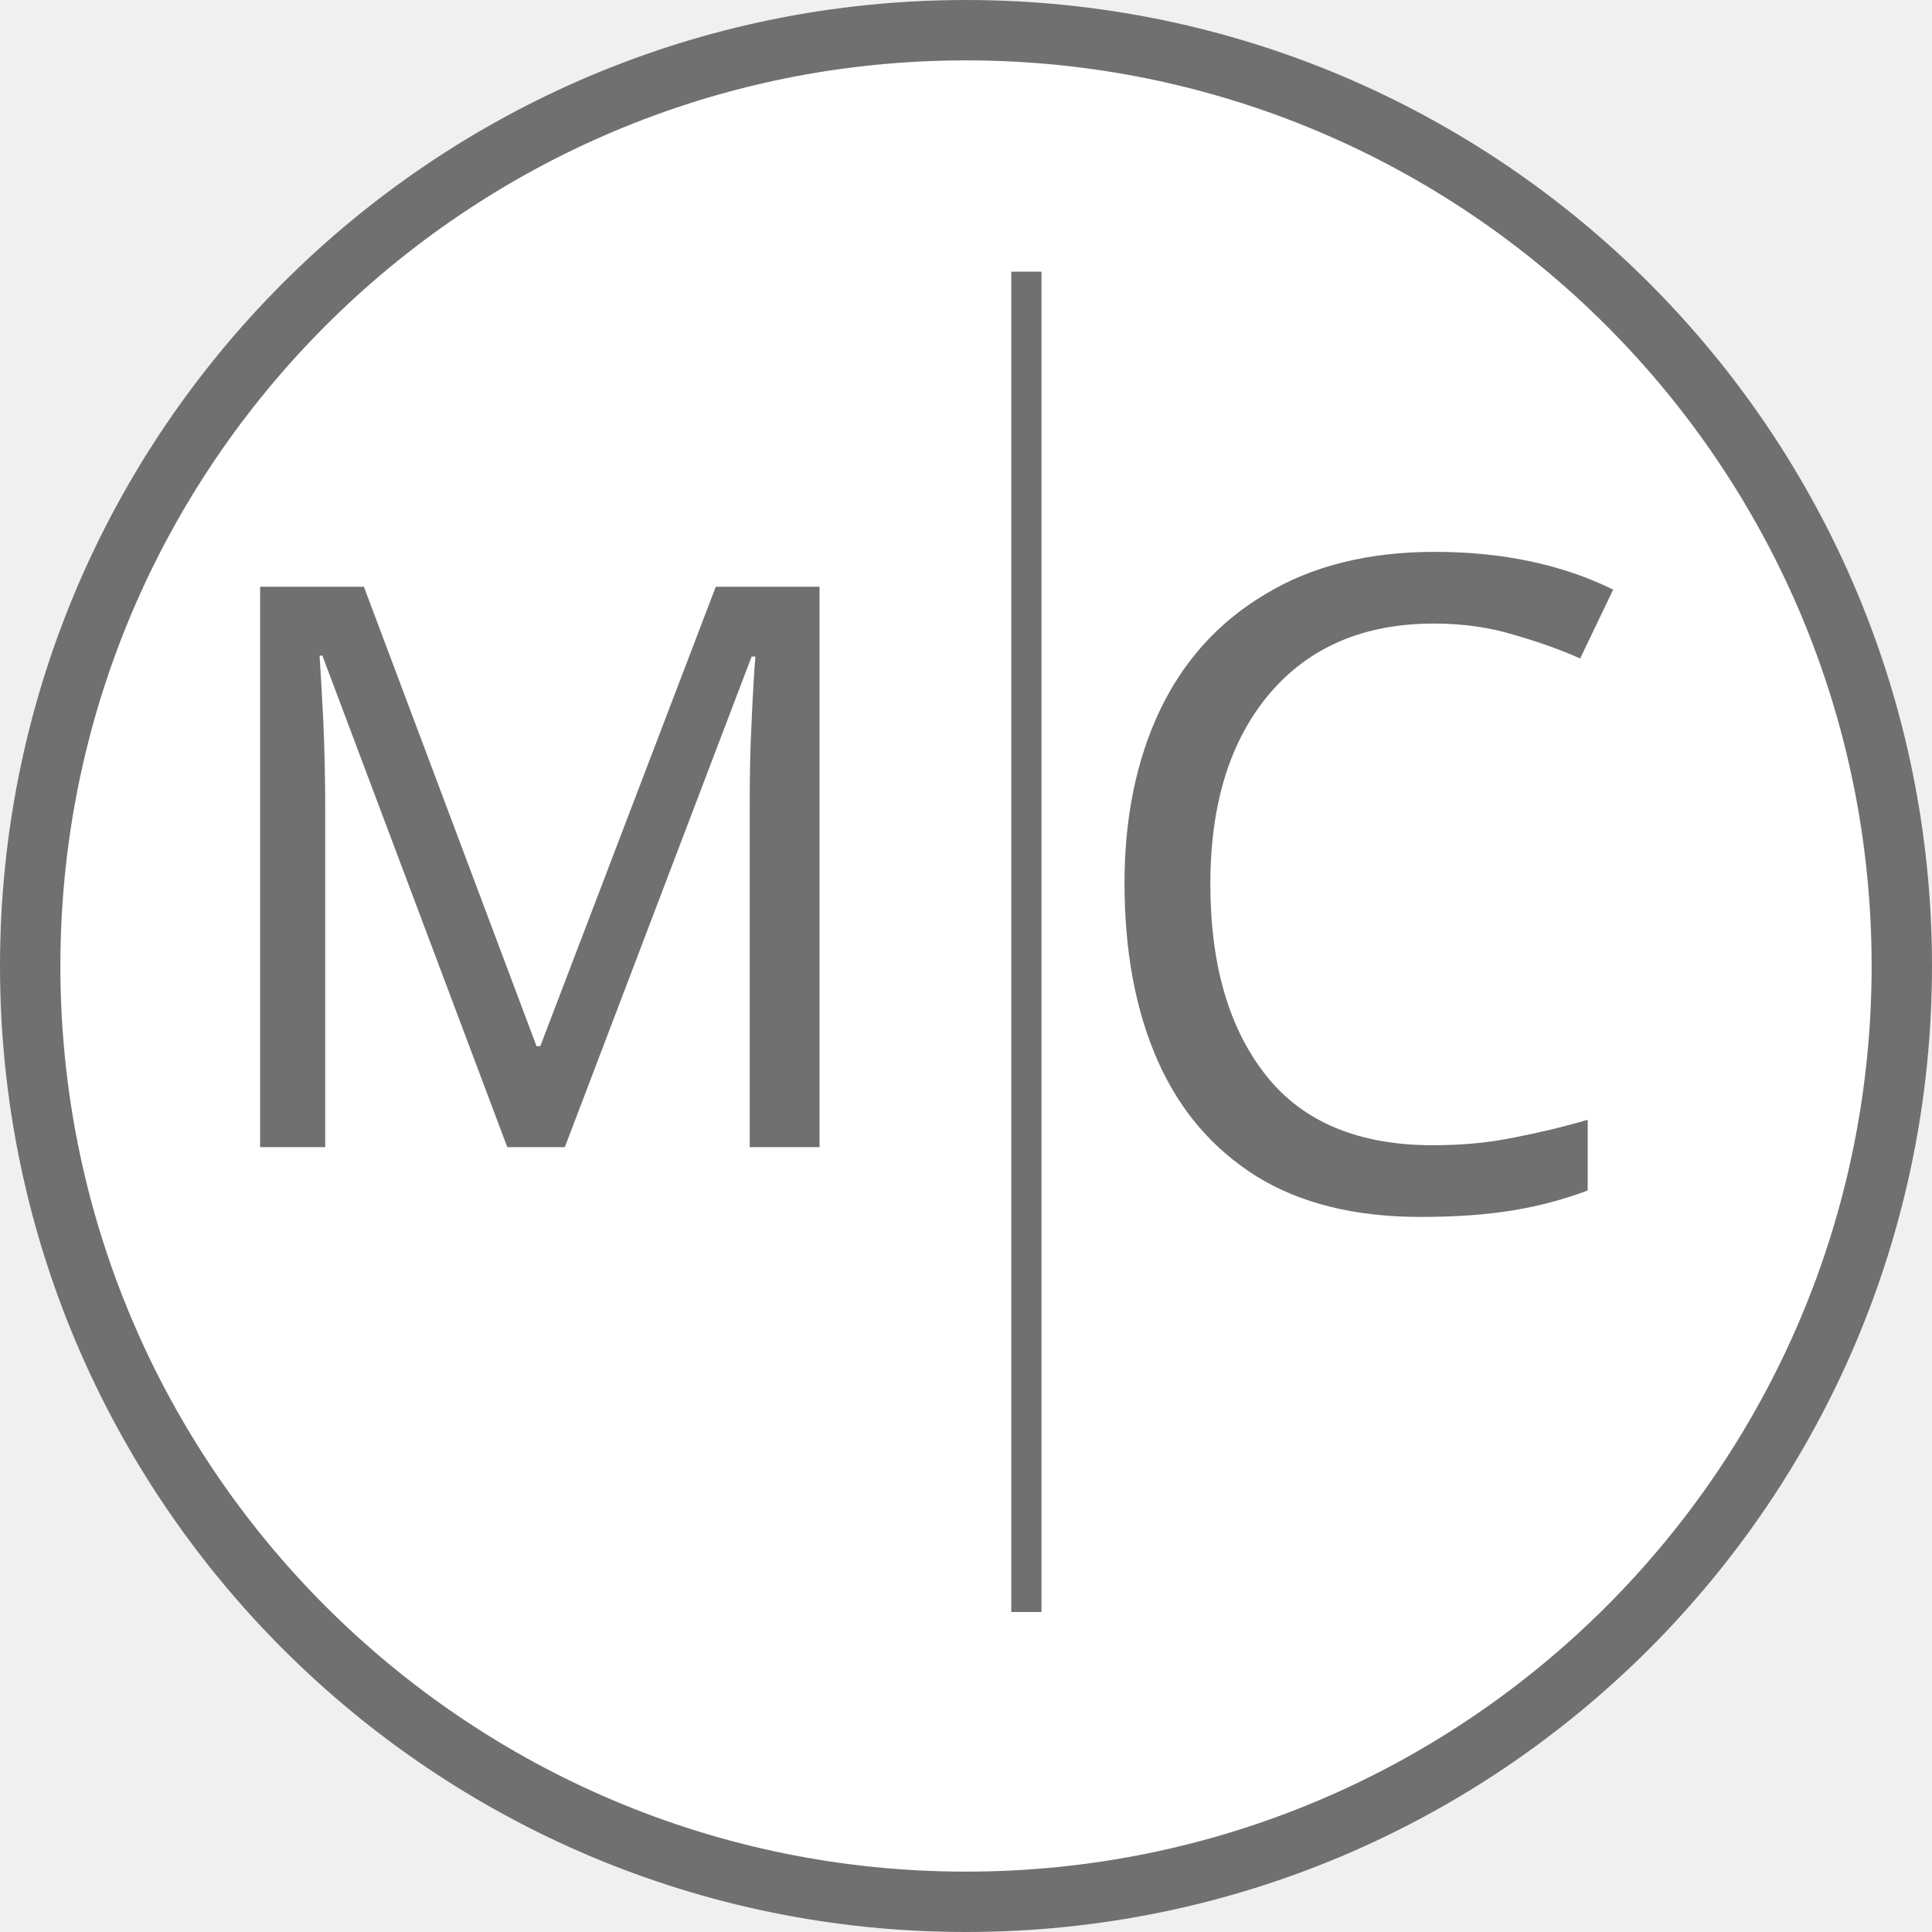
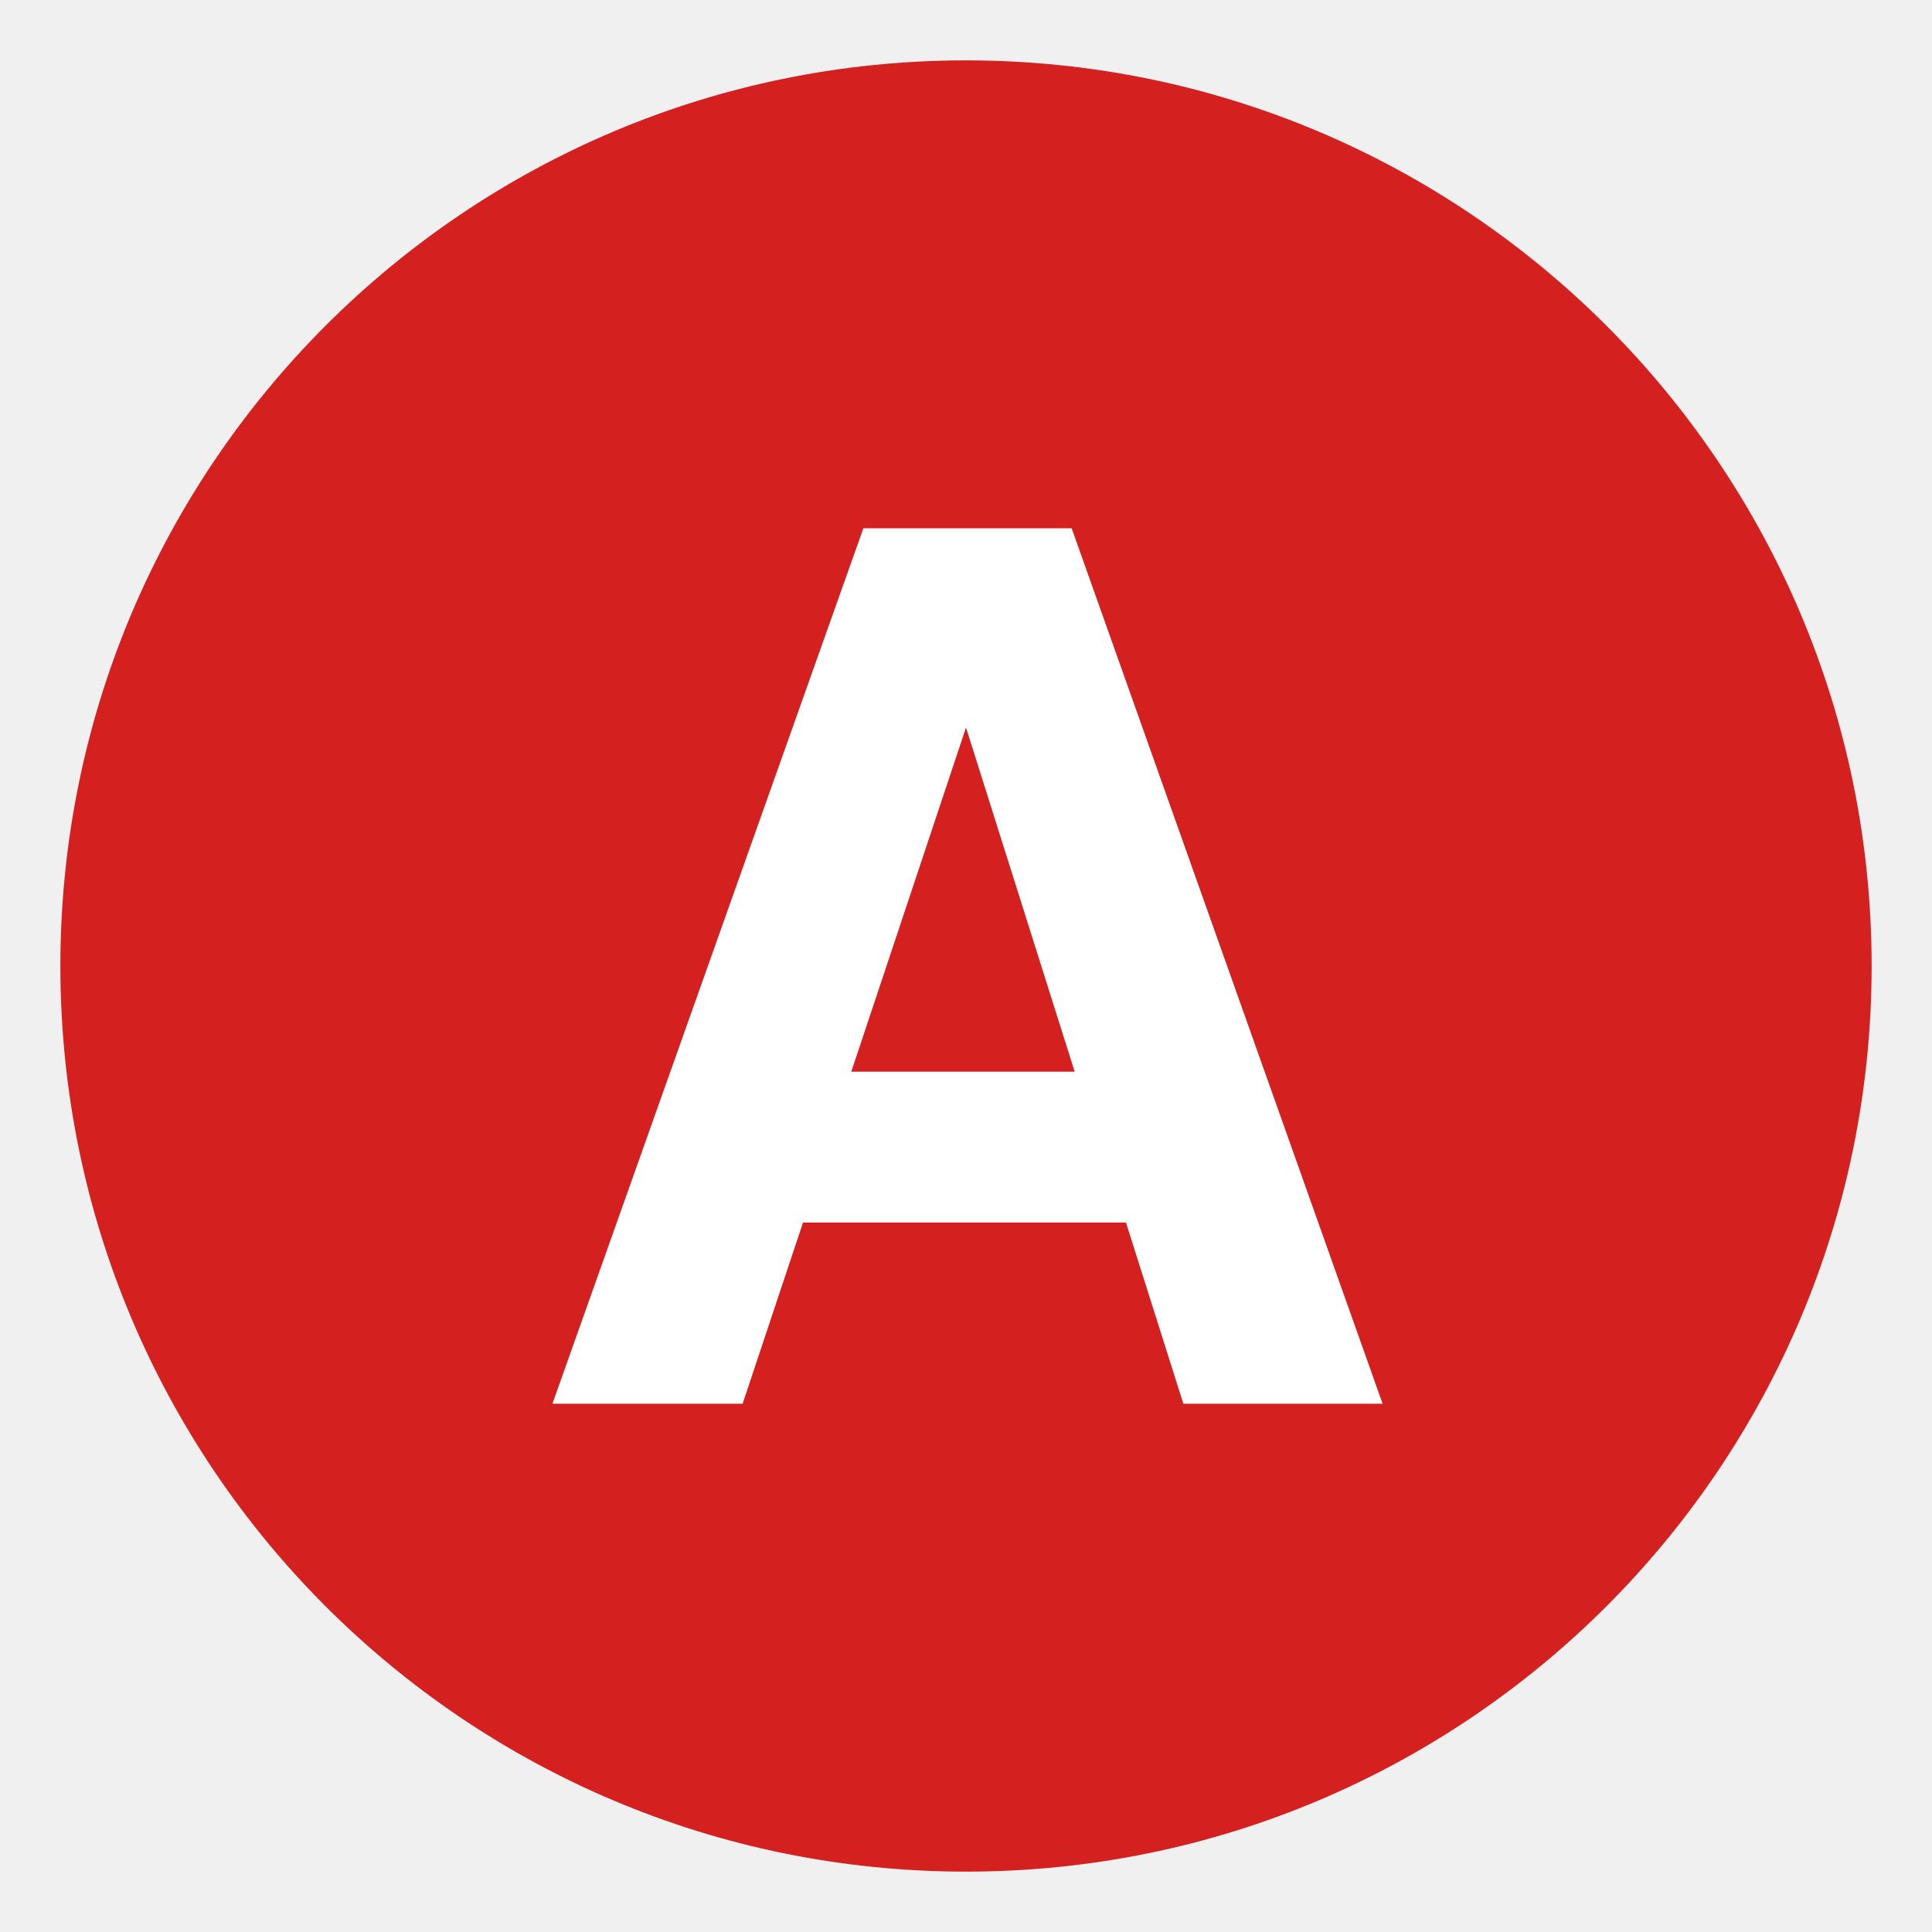
- <svg xmlns="http://www.w3.org/2000/svg" version="1.1" id="Capa_1" x="0px" y="0px" viewBox="0 0 32 32" style="enable-background:new 0 0 32 32;" xml:space="preserve">
-   <style type="text/css">
- 	.st0{fill:#FFFFFF;}
- 	.st1{fill:none;stroke:#707070;}
- 	.st2{fill:#707070;}
- 	.st3{font-family:'GaramondPremrPro-MedCapt';}
- 	.st4{font-size:13px;}
- 	.st5{font-size:15px;}
- 	.st6{fill:none;stroke:#707070;stroke-width:0.5;}
- </style>
-   <g id="Grupo_1" transform="translate(-96 -144)">
-     <g id="Elipse_1" transform="translate(96 144)">
-       <circle class="st0" cx="16" cy="16" r="16" />
-       <circle class="st1" cx="16" cy="16" r="15.5" />
-     </g>
-     <text transform="matrix(1 0 0 1 99.0429 163)" class="st2 st3 st4">M</text>
-     <text transform="matrix(1 0 0 1 113.7037 164)" class="st2 st3 st5">C</text>
-     <path id="Trazado_1" class="st6" d="M113,148.5v22.2" />
+ <svg xmlns="http://www.w3.org/2000/svg" width="800px" height="800px" viewBox="0 0 64 64" aria-hidden="true" role="img" class="iconify iconify--emojione" preserveAspectRatio="xMidYMid meet" fill="#000000">
+   <g id="SVGRepo_bgCarrier" stroke-width="0" />
+   <g id="SVGRepo_tracerCarrier" stroke-linecap="round" stroke-linejoin="round" />
+   <g id="SVGRepo_iconCarrier">
+     <circle cx="32" cy="32" r="30" fill="#d52020" />
+     <path d="M28.6 17.5h6.9l10.3 29h-6.6l-1.9-6H26.6l-2 6h-6.3l10.3-29m-.4 18h7.4L32 24.1l-3.8 11.4" fill="#ffffff" />
  </g>
</svg>
